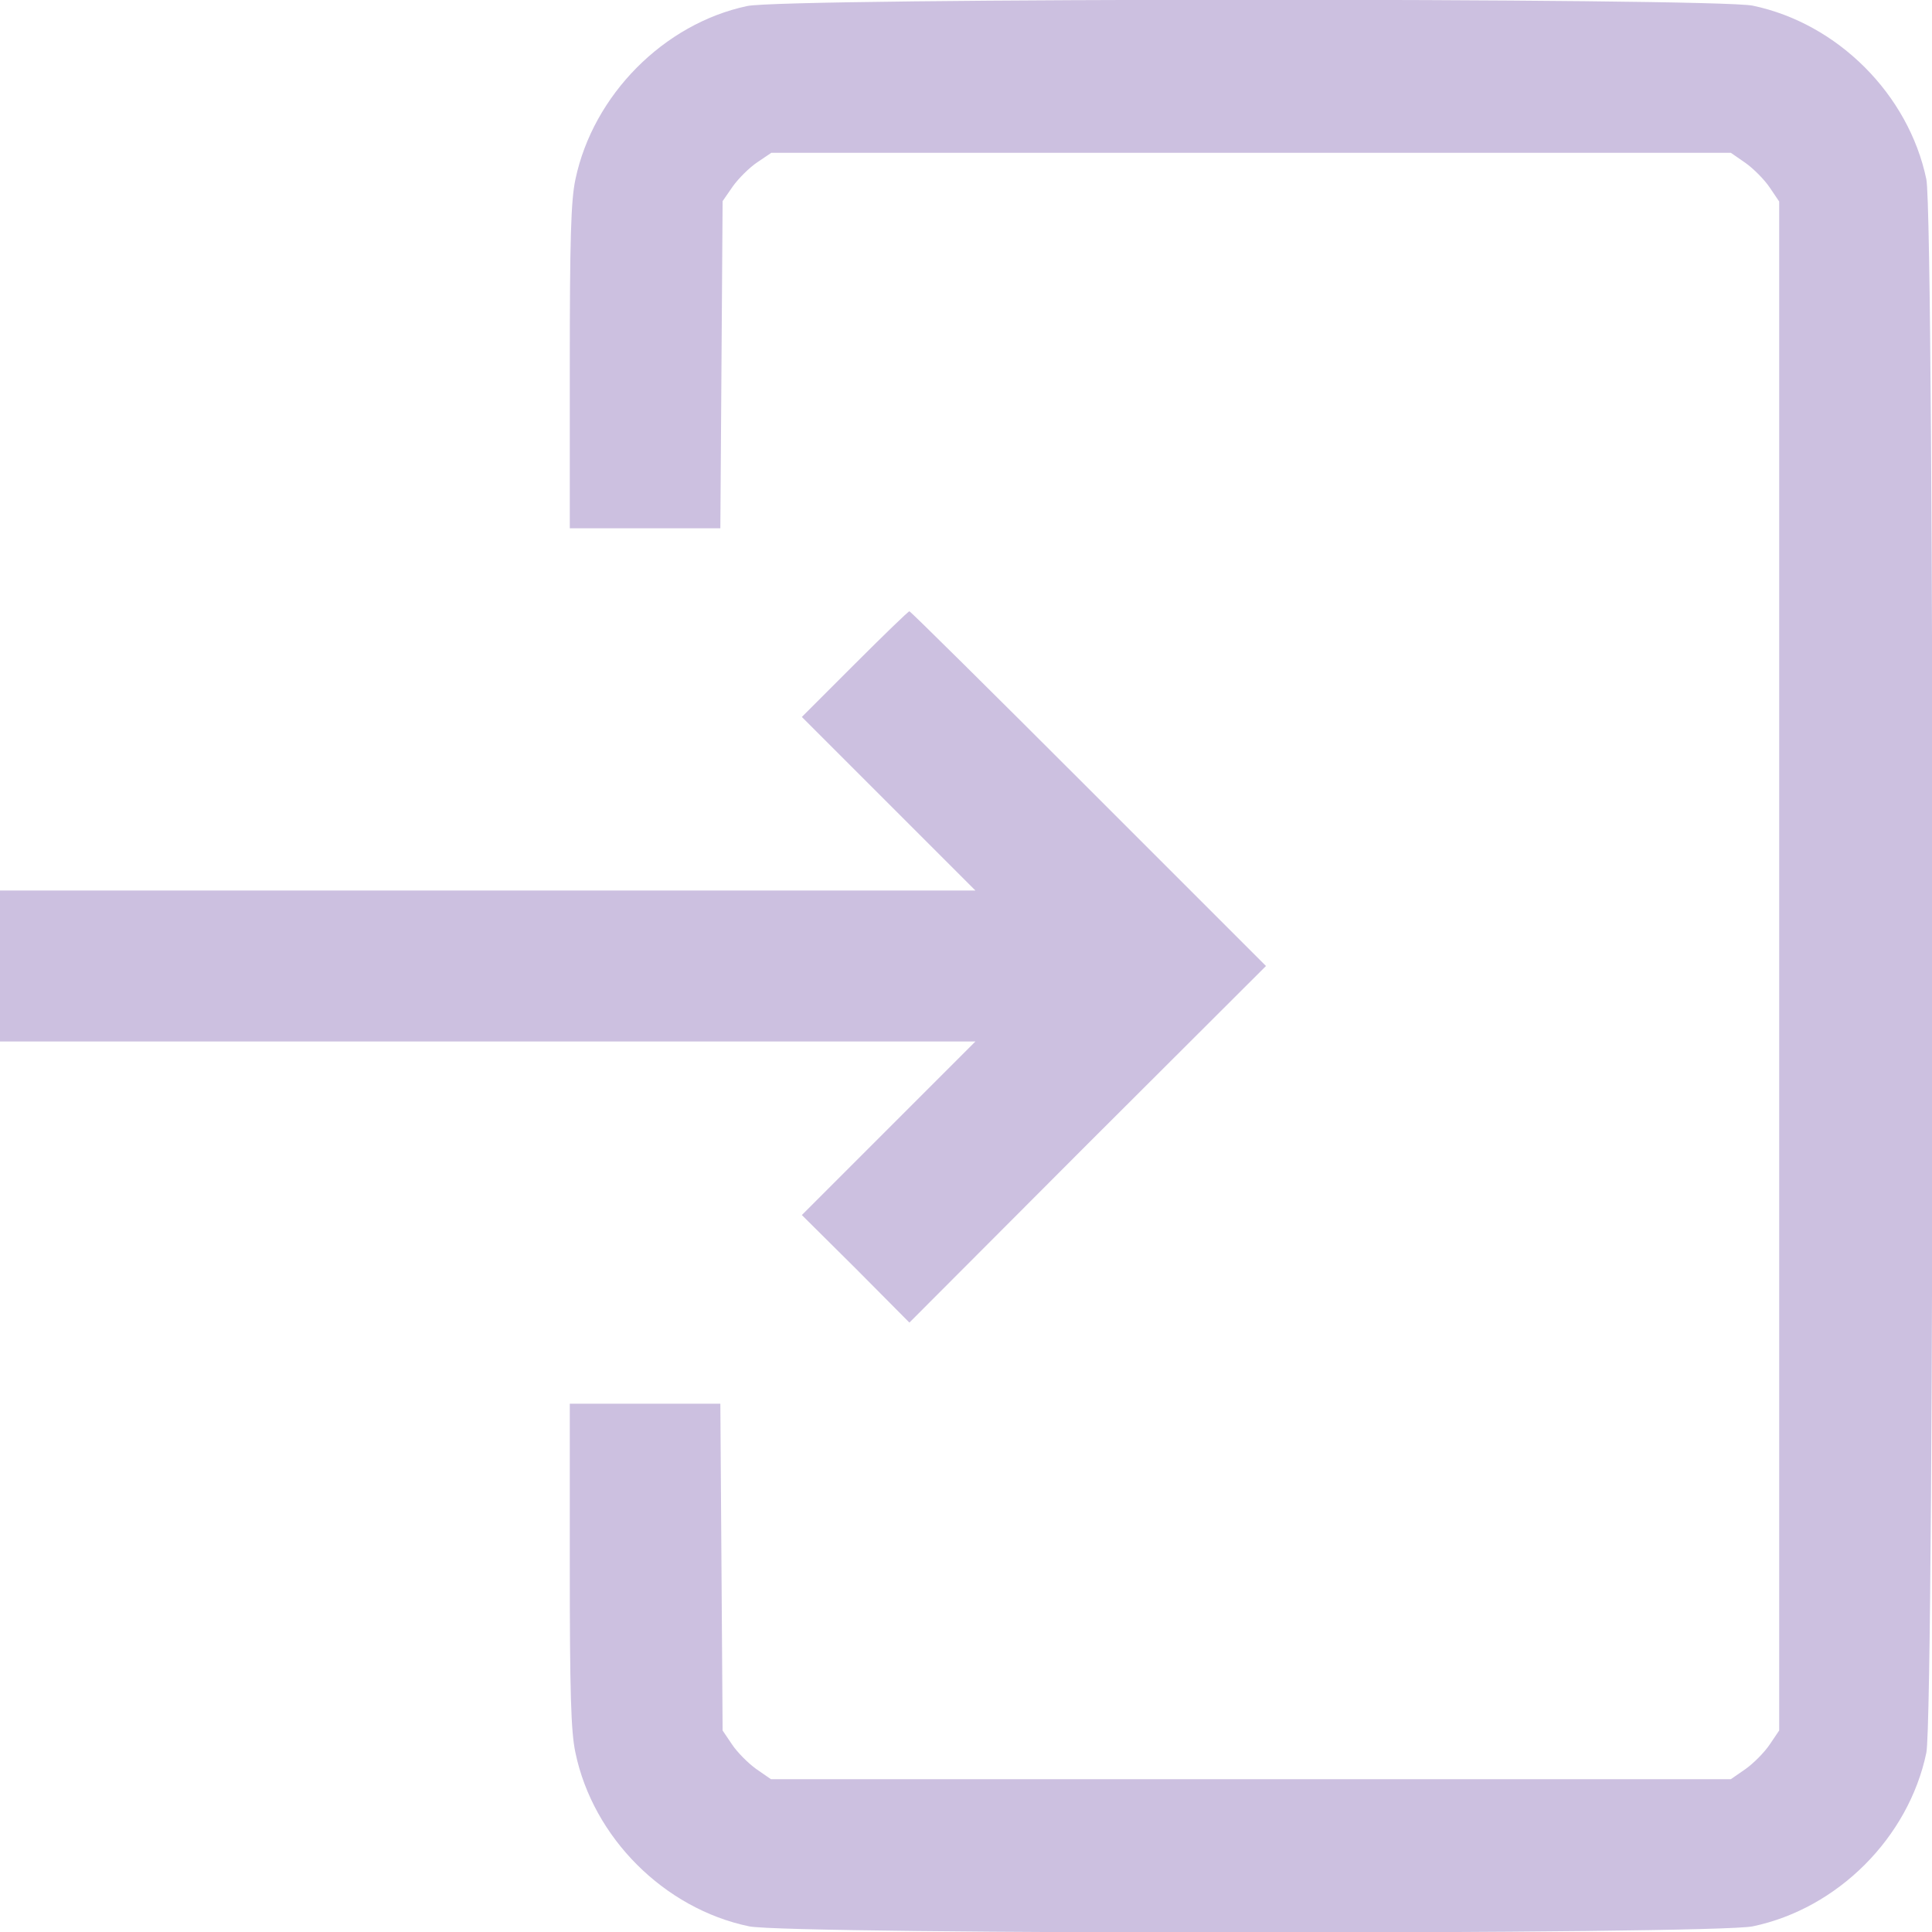
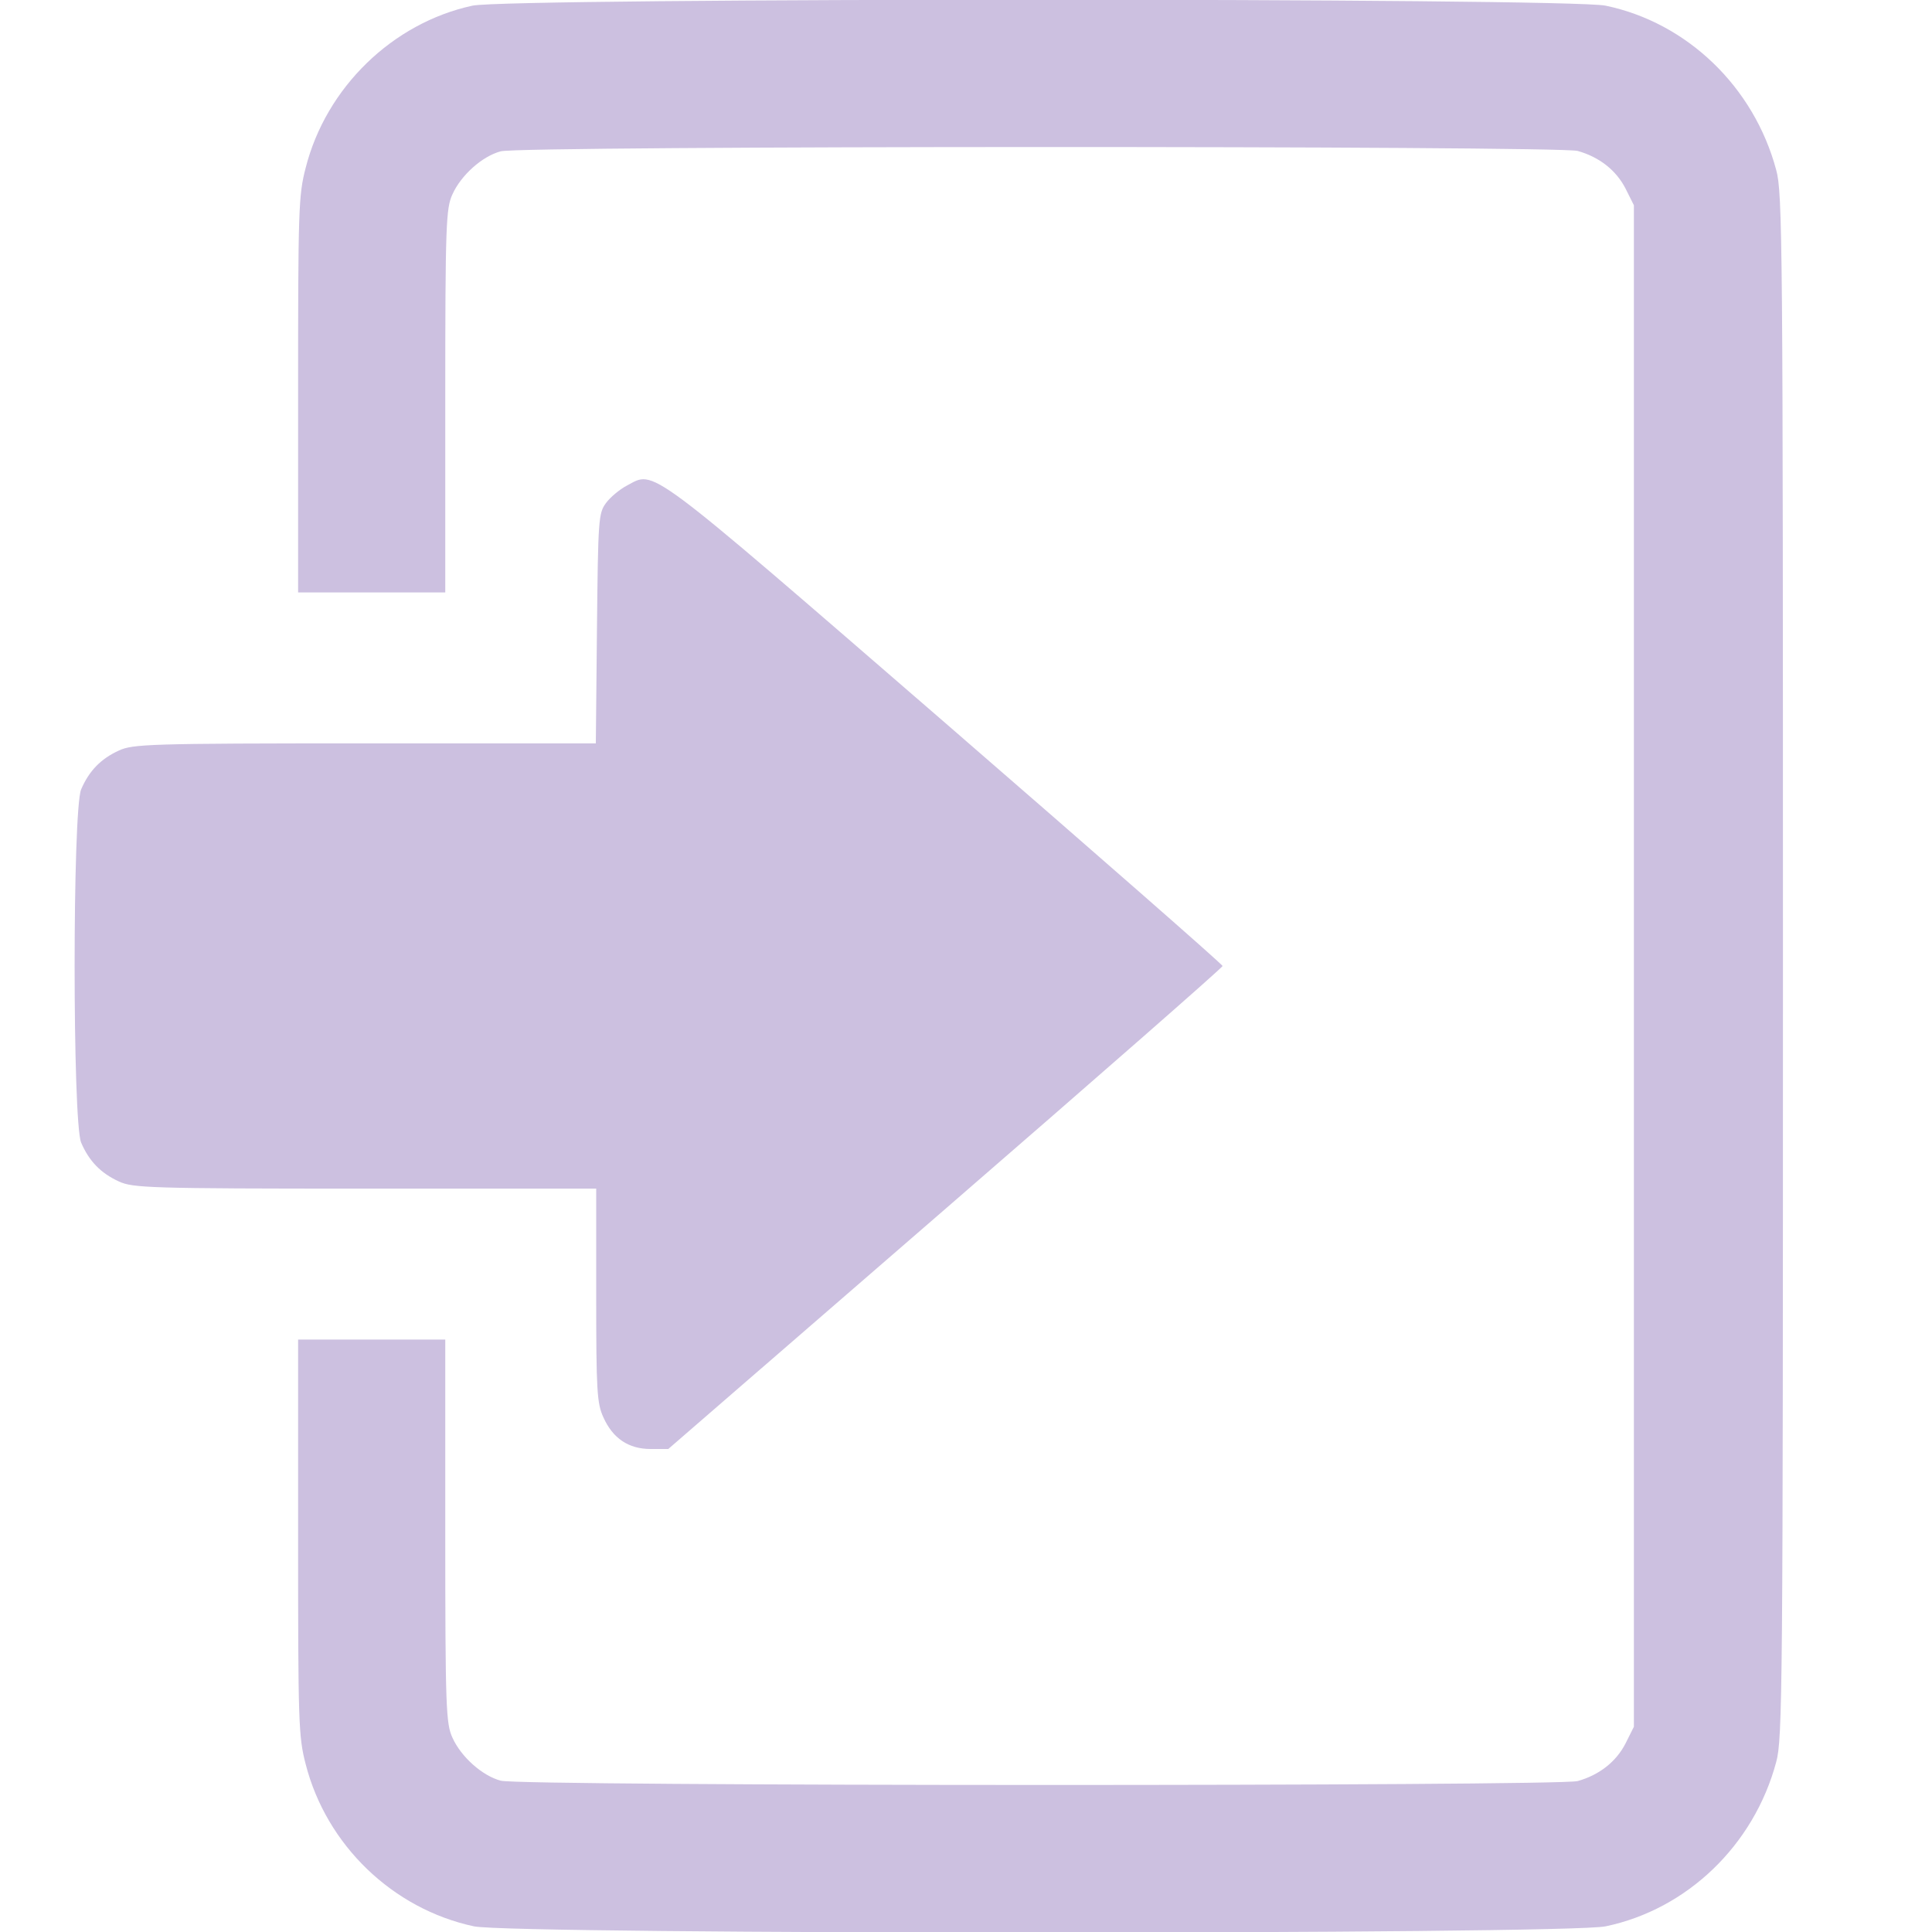
<svg xmlns="http://www.w3.org/2000/svg" version="1.0" width="512pt" height="512pt" viewBox="0 0 512 512" preserveAspectRatio="xMidYMid meet">
  <g transform="translate(0,512) scale(0.1,-0.1)" fill="#000000" stroke="none">
-     <path fill="#ccc0e0" d="M1980 5104 c-221 -47 -408 -236 -455 -459 -12 -55 -15 -160 -15 -497 l0 -428 200 0 199 0 3 433 3 434 27 39 c15 21 44 50 65 64 l37 25 1271 0 1272 0 39 -27 c21 -15 50 -44 64 -65 l25 -37 0 -2026 0 -2026 -25 -37 c-14 -21 -43 -50 -64 -65 l-39 -27 -1272 0 -1272 0 -39 27 c-21 15 -50 44 -64 65 l-25 37 -3 433 -3 433 -199 0 -200 0 0 -427 c0 -338 3 -443 15 -498 47 -225 235 -413 460 -460 105 -22 2555 -22 2660 0 225 47 413 235 460 460 22 105 22 4065 0 4170 -47 225 -235 413 -460 460 -102 21 -2566 21 -2665 -1z" />
-     <path fill="#ccc0e0" d="M2265 3360 l-140 -140 230 -230 230 -230 -1293 0 -1292 0 0 -200 0 -200 1292 0 1293 0 -230 -230 -230 -230 143 -142 142 -143 472 473 473 472 -470 470 c-258 258 -472 470 -475 470 -3 0 -68 -63 -145 -140z" />
+     <path fill="#ccc0e0" d="M1252 5105 c-212 -46 -388 -217 -442 -430 -19 -73 -20 -111 -20 -602 l0 -523 195 0 195 0 0 508 c0 469 2 510 19 547 23 51 79 101 128 114 51 15 2803 15 2854 1 57 -16 102 -51 127 -100 l22 -44 0 -2016 0 -2016 -22 -44 c-25 -49 -70 -84 -127 -100 -51 -14 -2803 -14 -2854 1 -49 13 -105 63 -128 114 -17 37 -19 78 -19 548 l0 507 -195 0 -195 0 0 -523 c0 -491 1 -529 20 -602 55 -215 231 -384 446 -430 104 -22 2895 -22 2999 0 216 45 393 215 452 435 17 61 18 188 18 2110 0 1922 -1 2049 -18 2110 -59 220 -236 390 -452 435 -101 21 -2906 21 -3003 0z" />
+     <path fill="#ccc0e0" d="M1661 3833 c-19 -10 -44 -31 -55 -46 -20 -27 -21 -43 -24 -333 l-3 -304 -612 0 c-574 0 -615 -2 -652 -19 -48 -22 -79 -54 -100 -103 -23 -56 -23 -880 0 -936 21 -49 52 -81 100 -103 37 -17 78 -19 653 -19 l612 0 0 -282 c0 -254 2 -287 19 -324 25 -56 67 -84 125 -84 l47 0 734 636 c404 350 735 640 735 644 0 4 -331 294 -736 645 -803 695 -767 668 -843 628z" />
  </g>
</svg>
